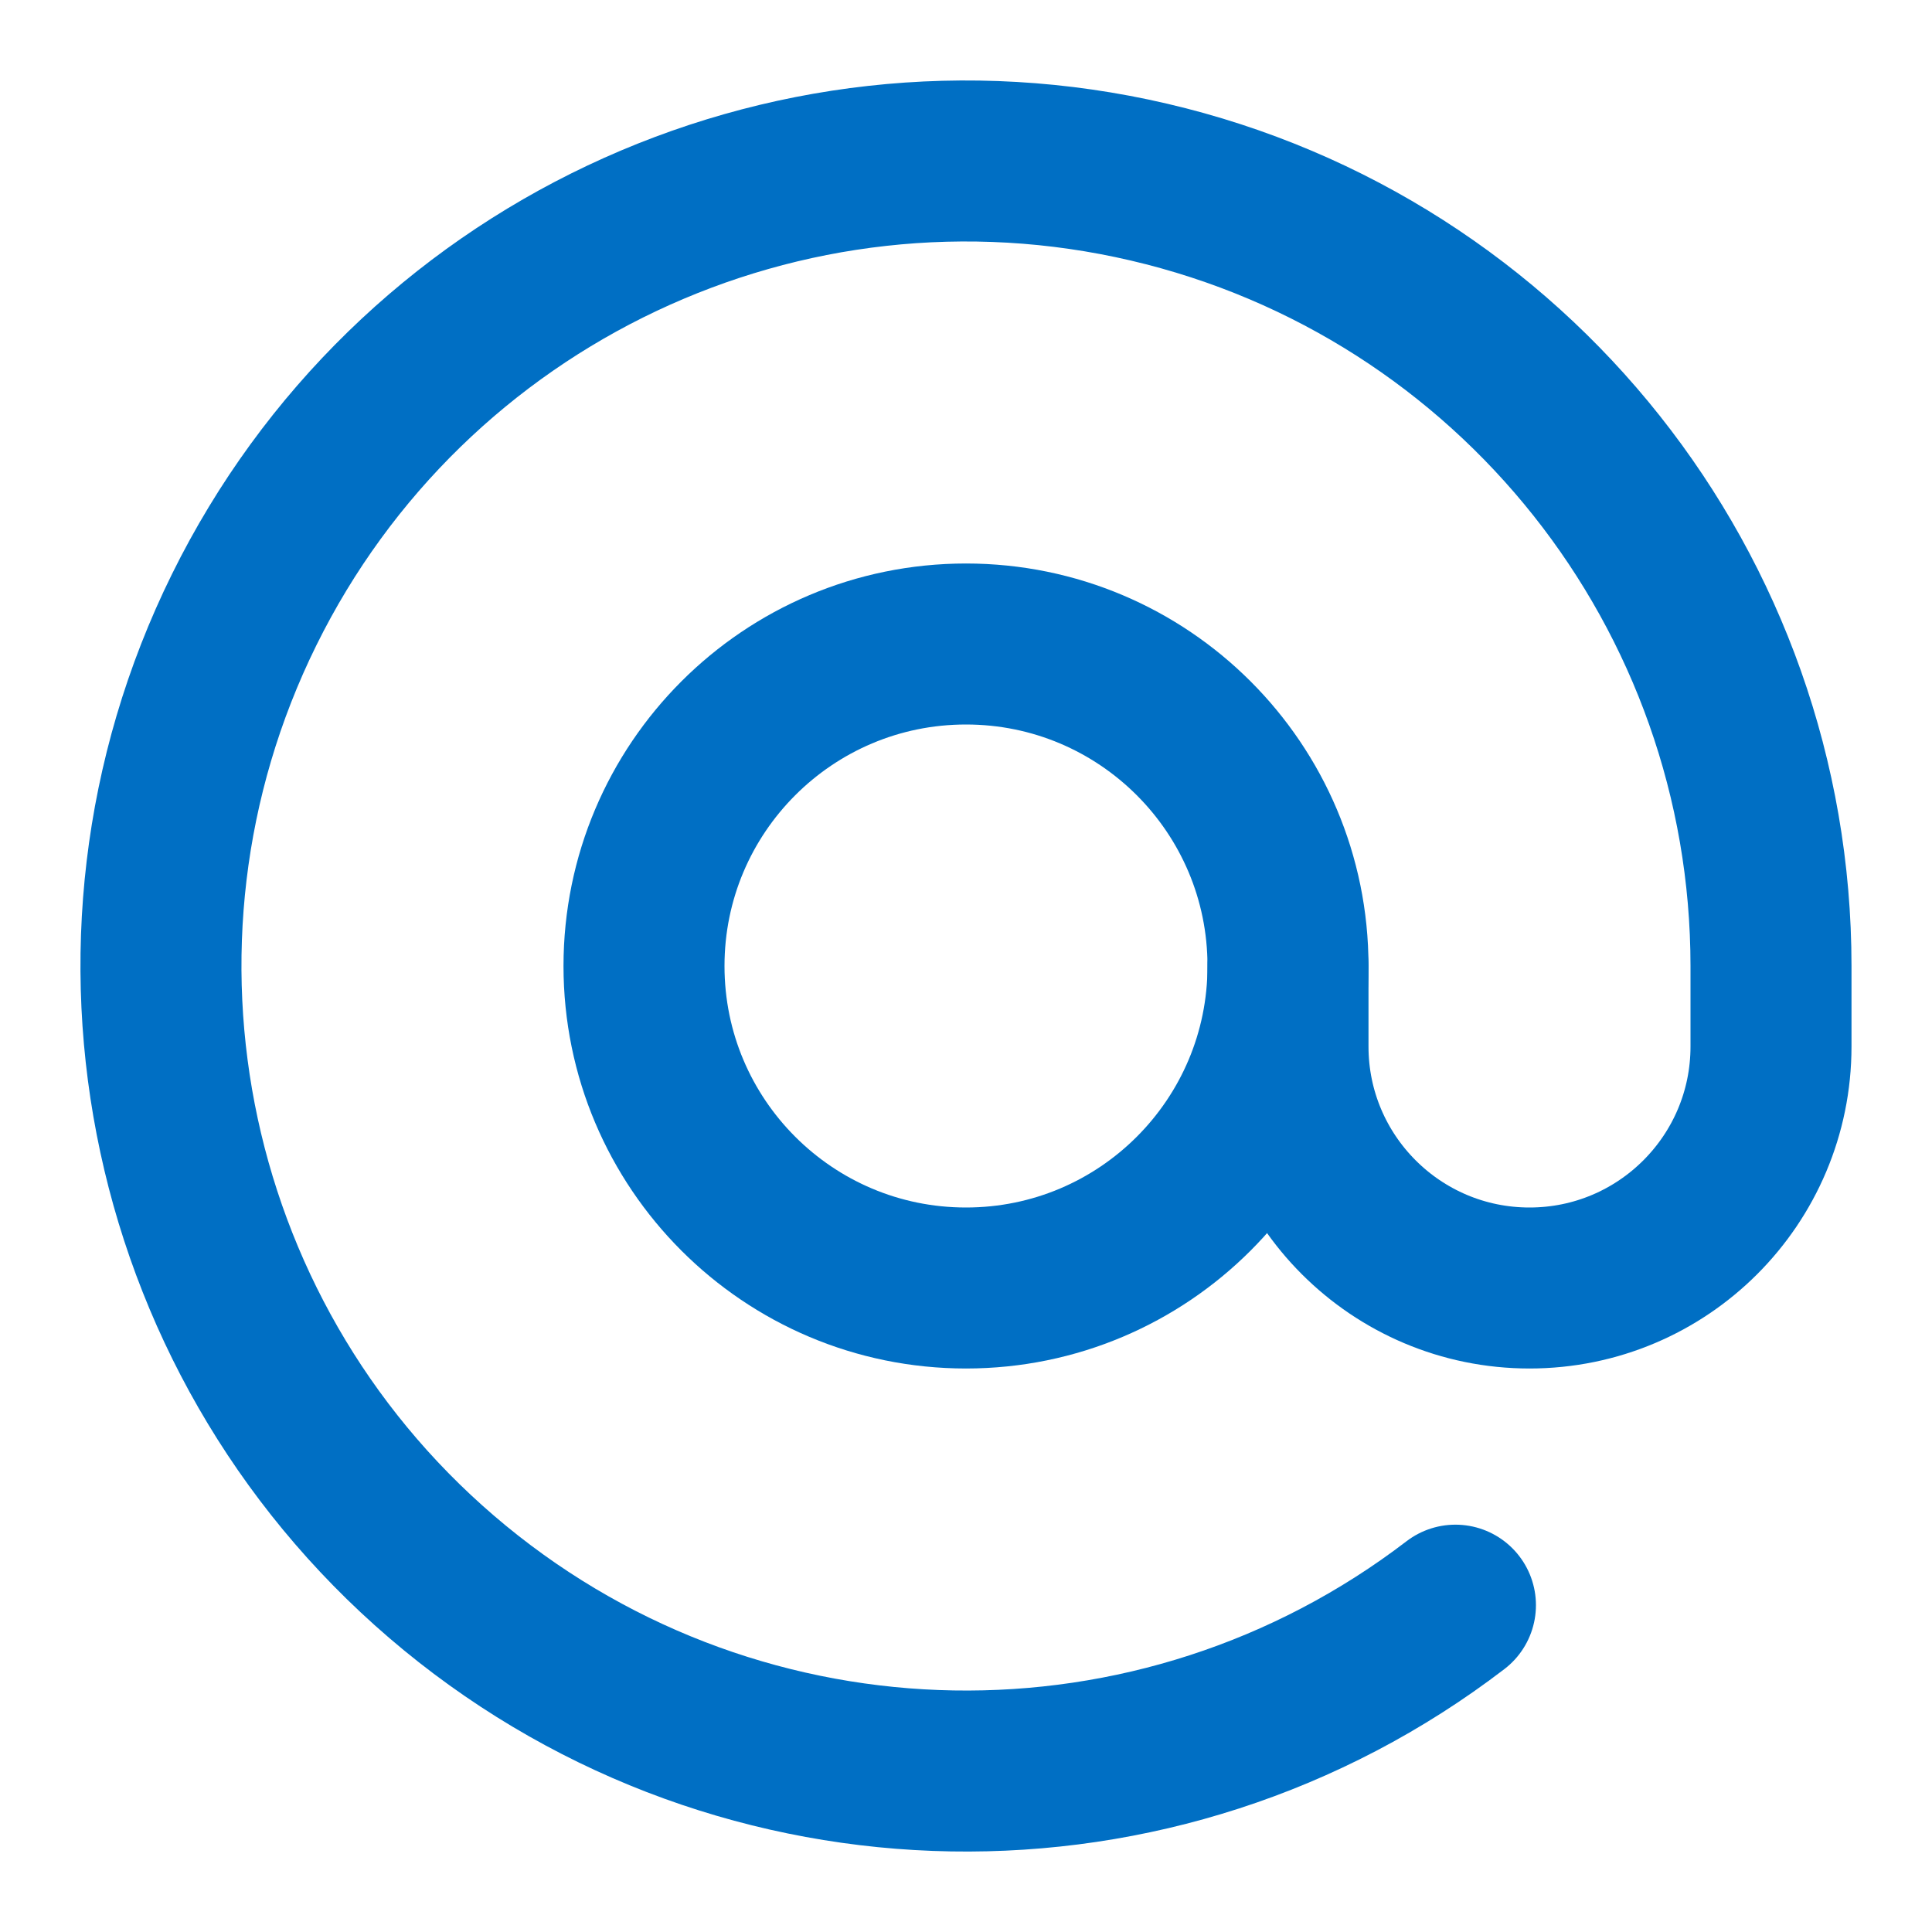
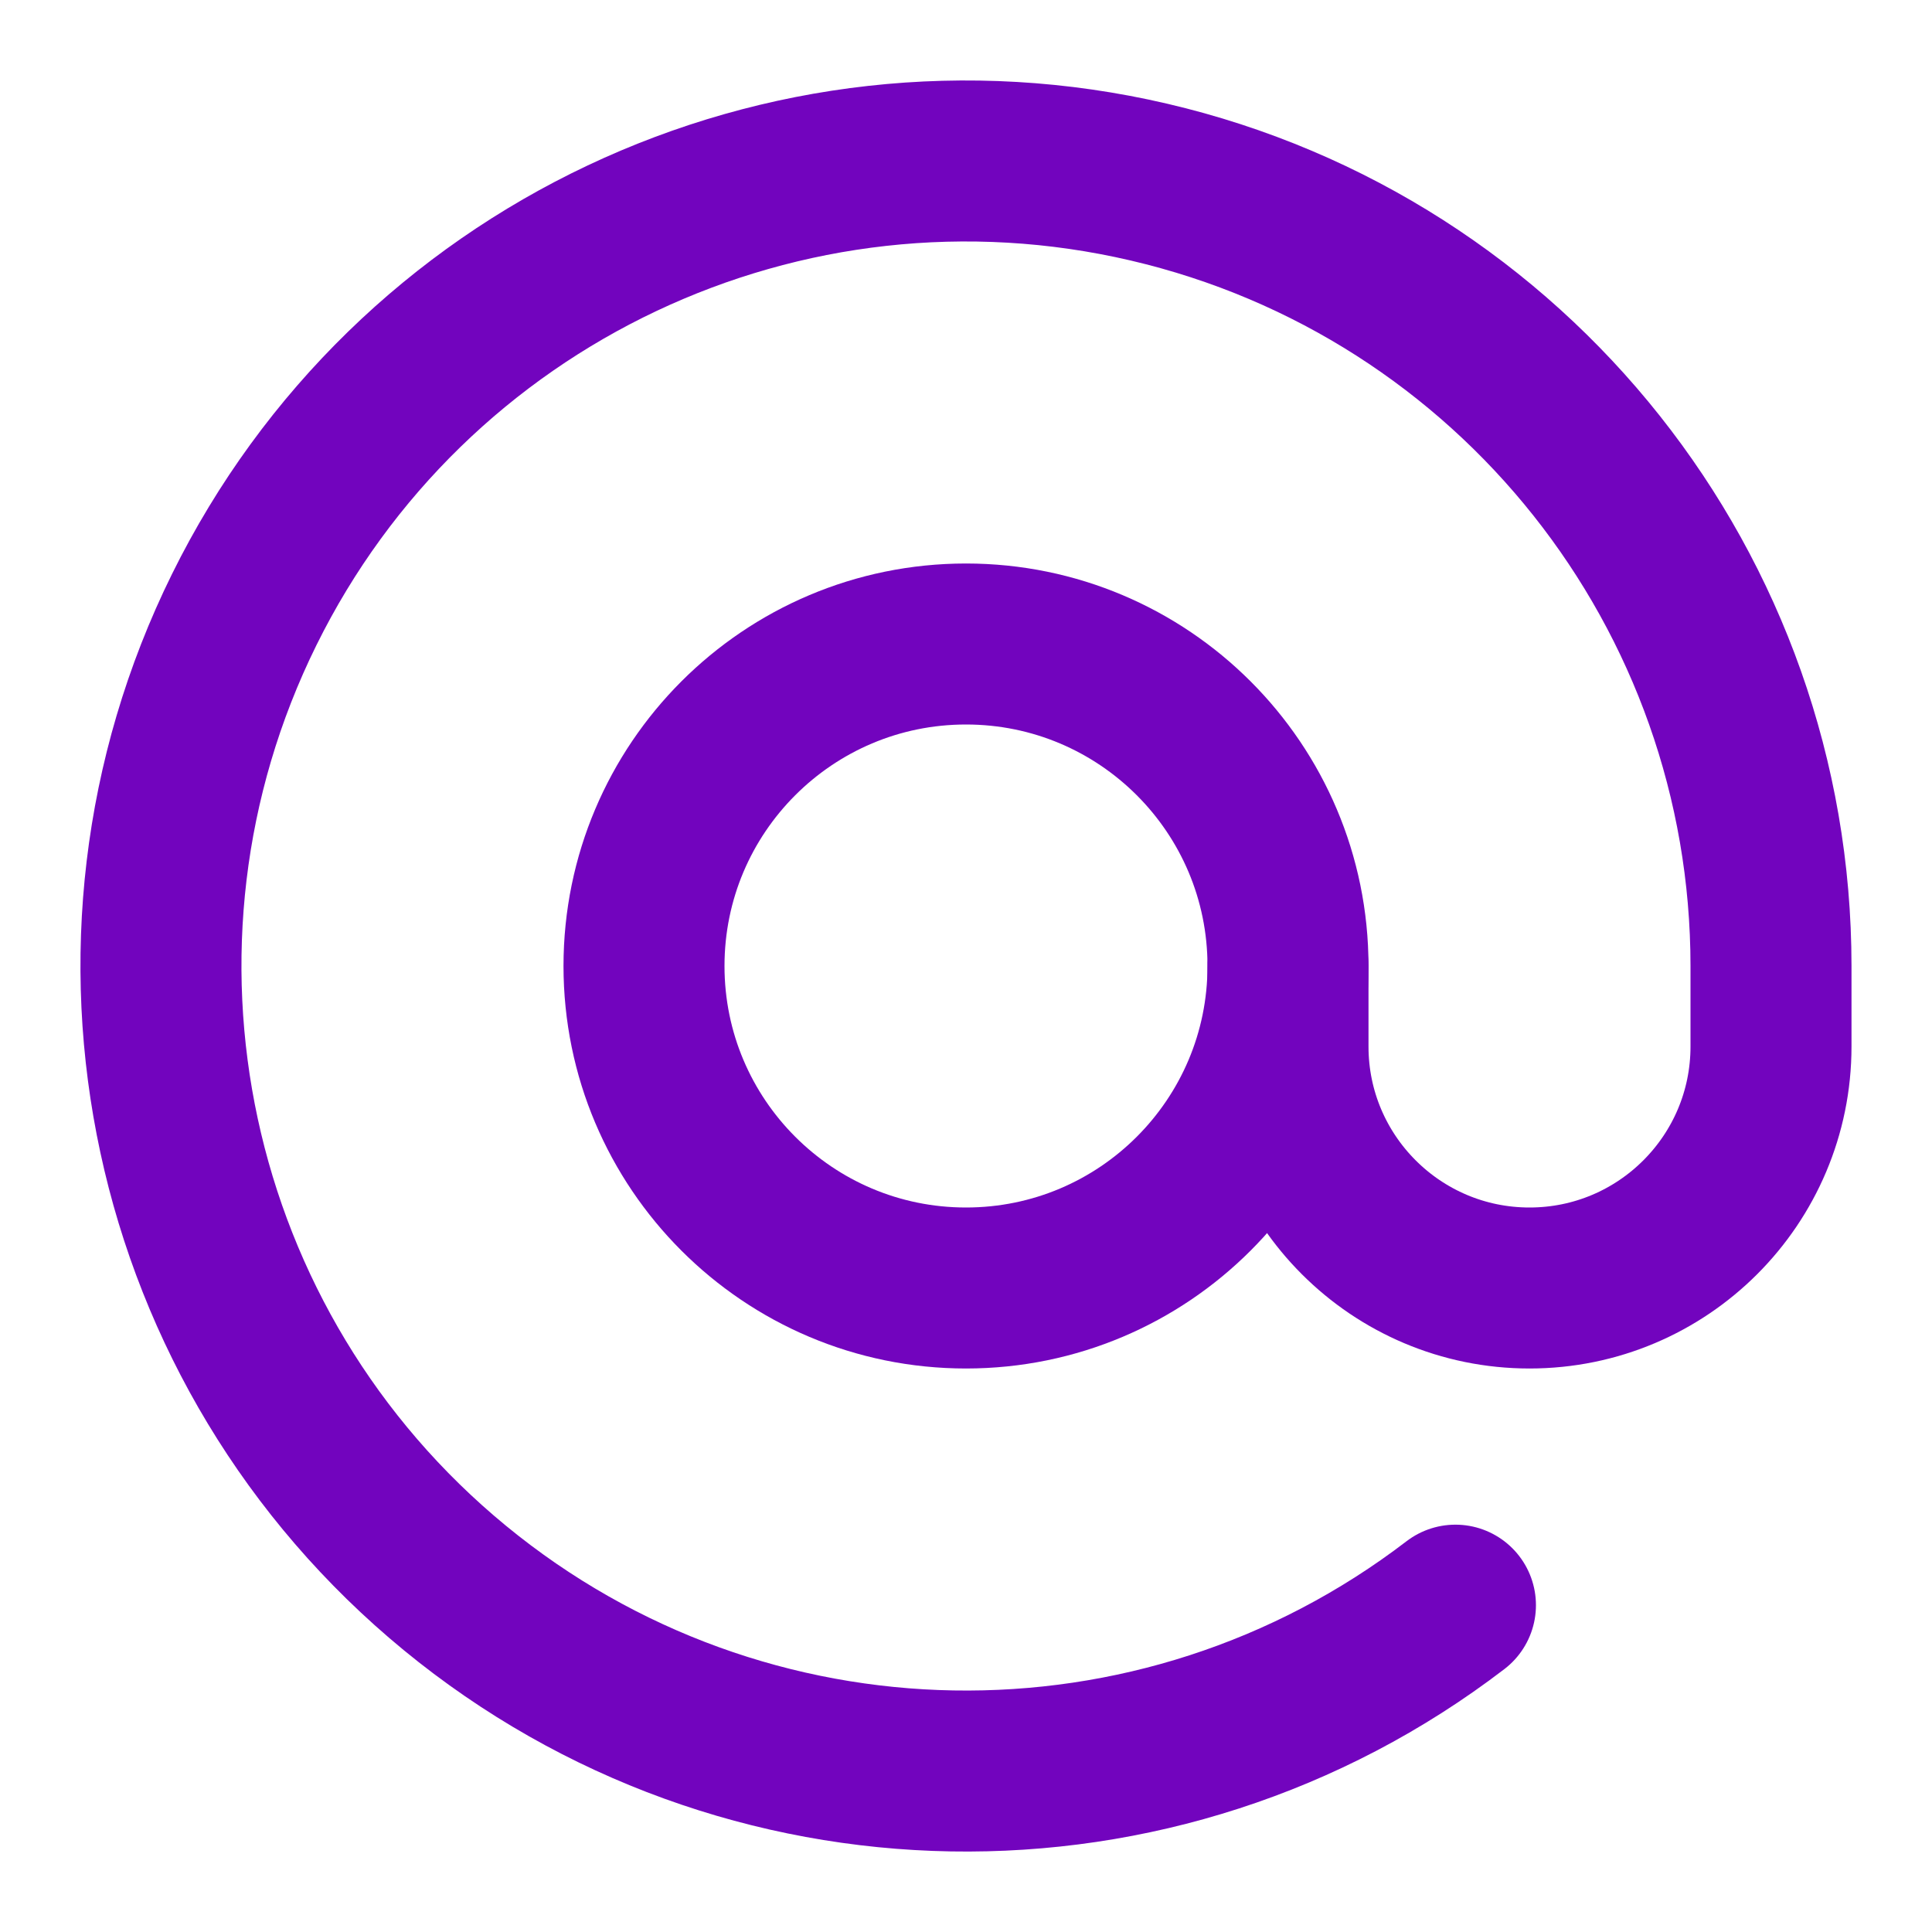
- <svg xmlns="http://www.w3.org/2000/svg" role="img" viewBox="0 0 24 24" fill="none" stroke="#006fc4" stroke-width="2" stroke-linecap="round" stroke-linejoin="round">
+ <svg xmlns="http://www.w3.org/2000/svg" role="img" viewBox="0 0 24 24" fill="none" stroke="#7204BE" stroke-width="2" stroke-linecap="round" stroke-linejoin="round">
  <circle cx="12" cy="12" r="4" />
  <path d="M16 12v1a3 3 0 0 0 6 0v-1a10 10 0 1 0-3.92 7.94" />
</svg>
